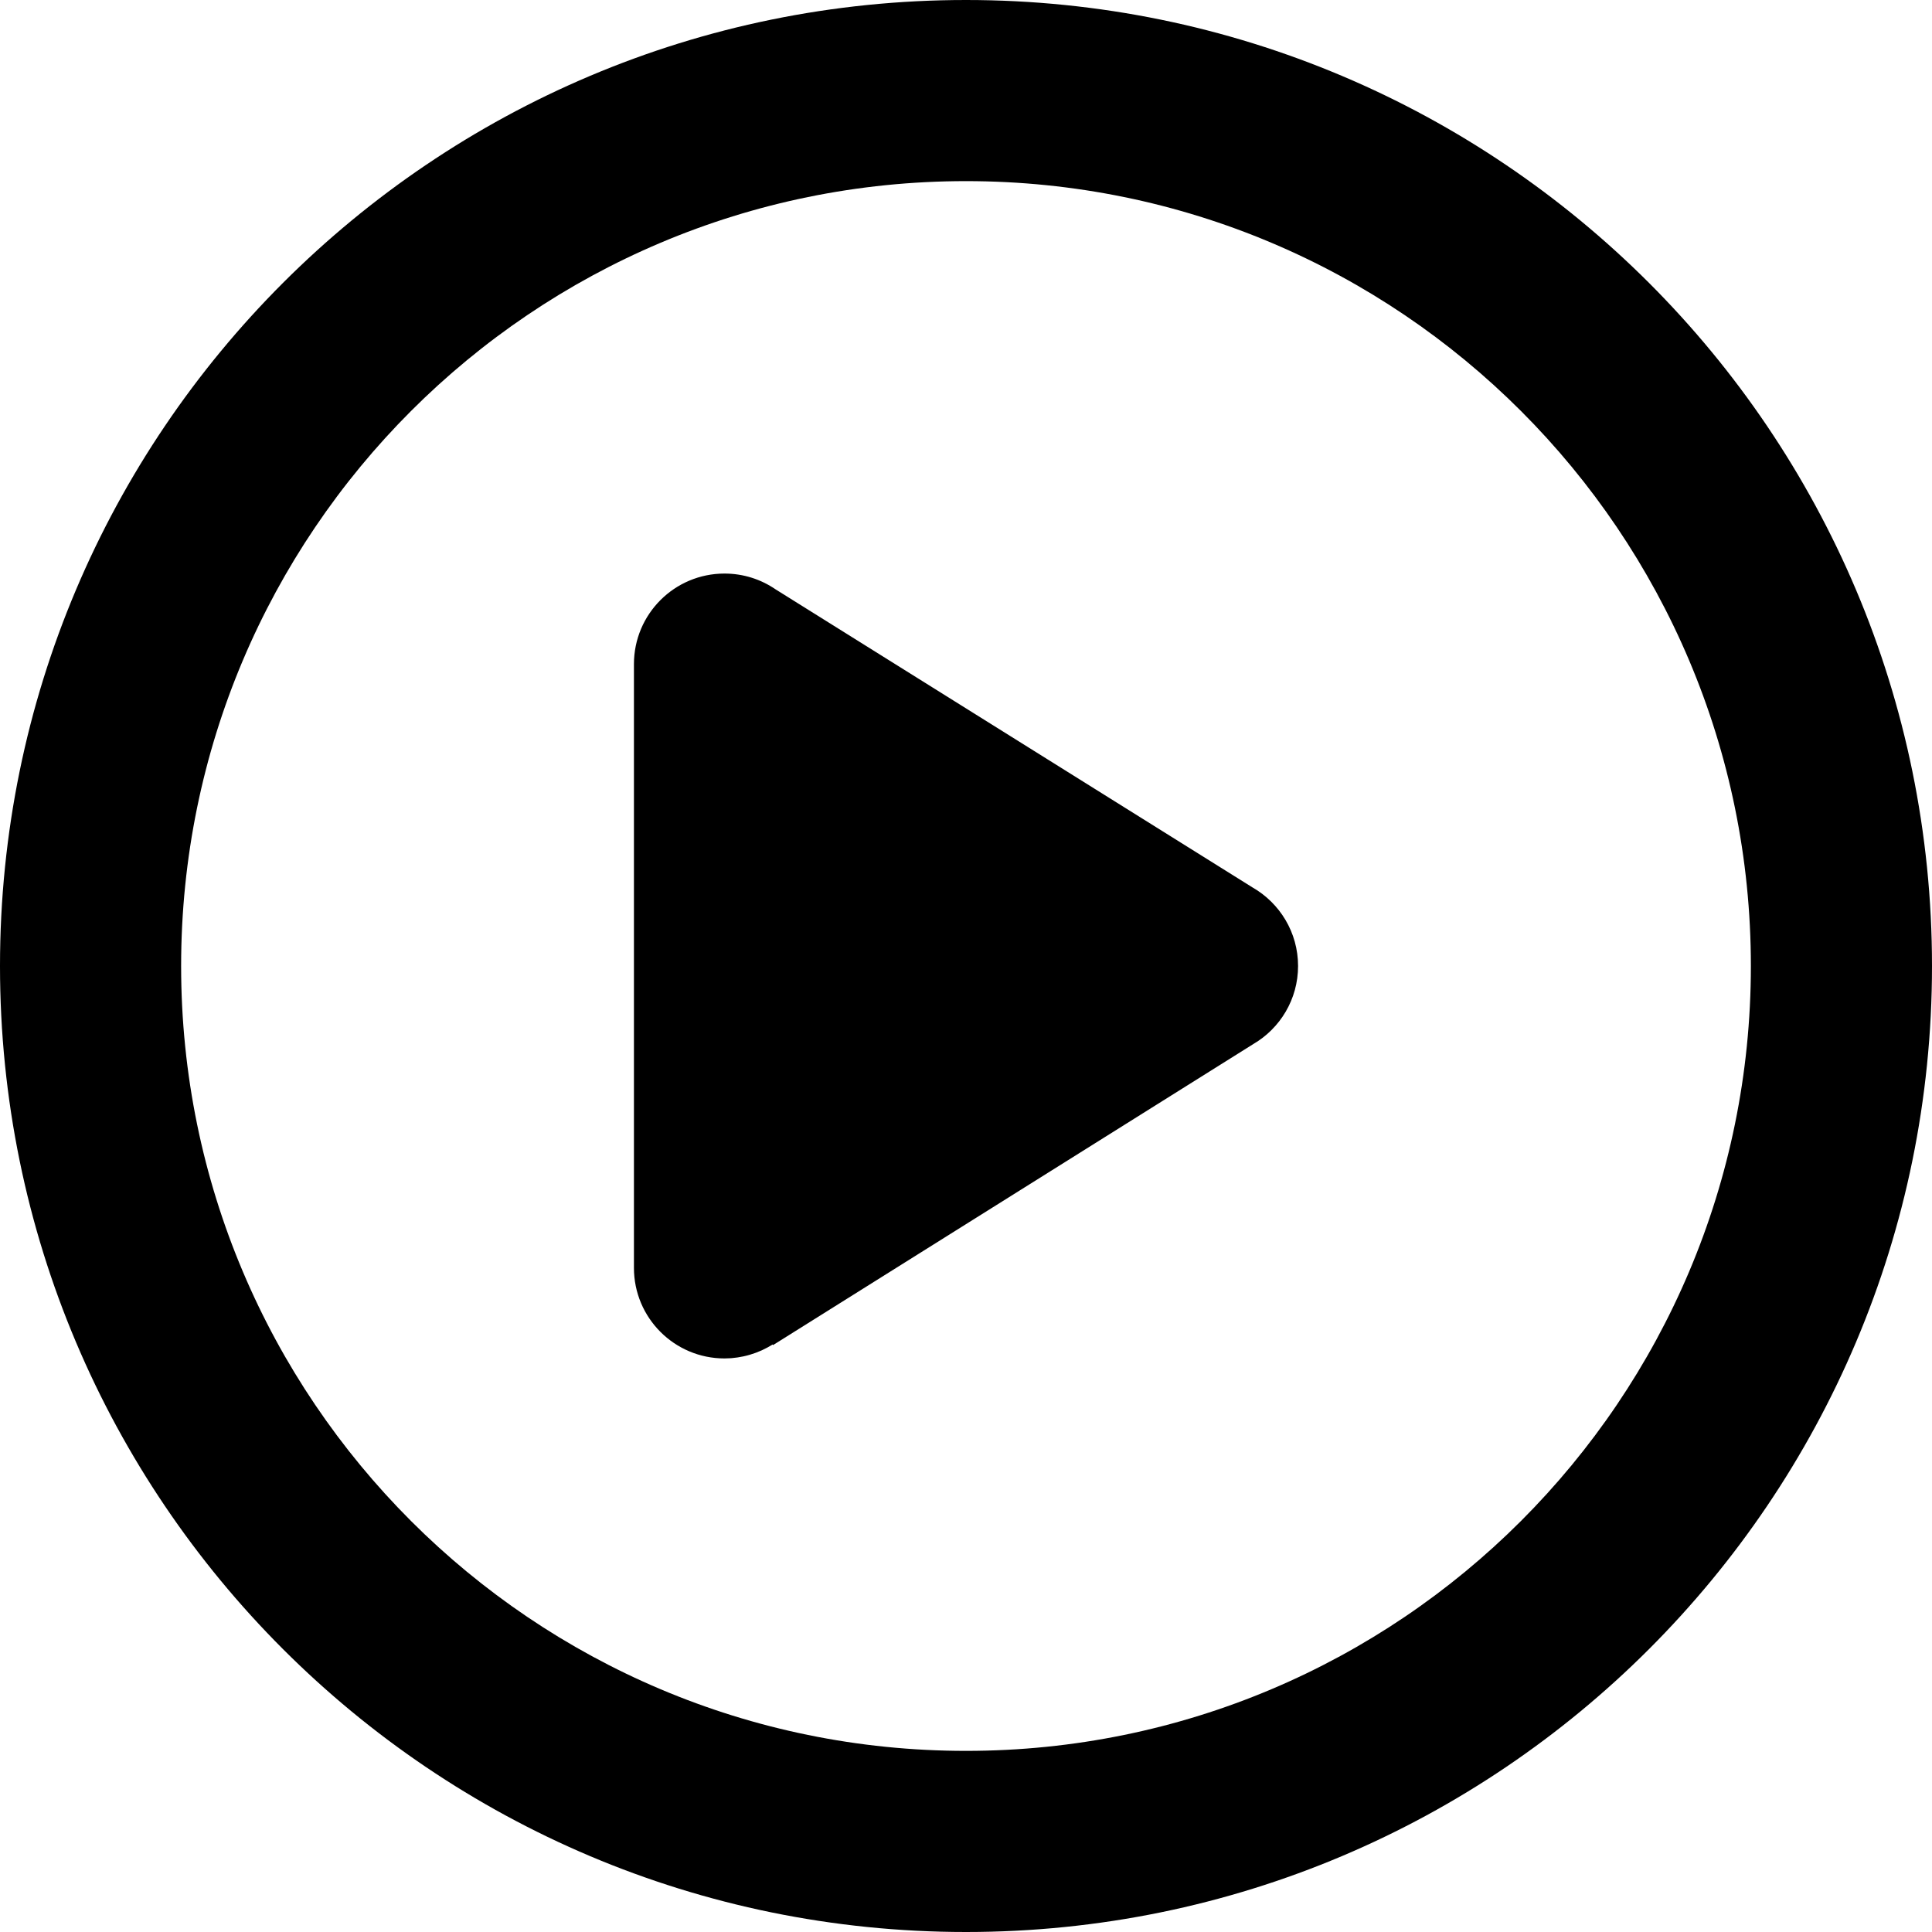
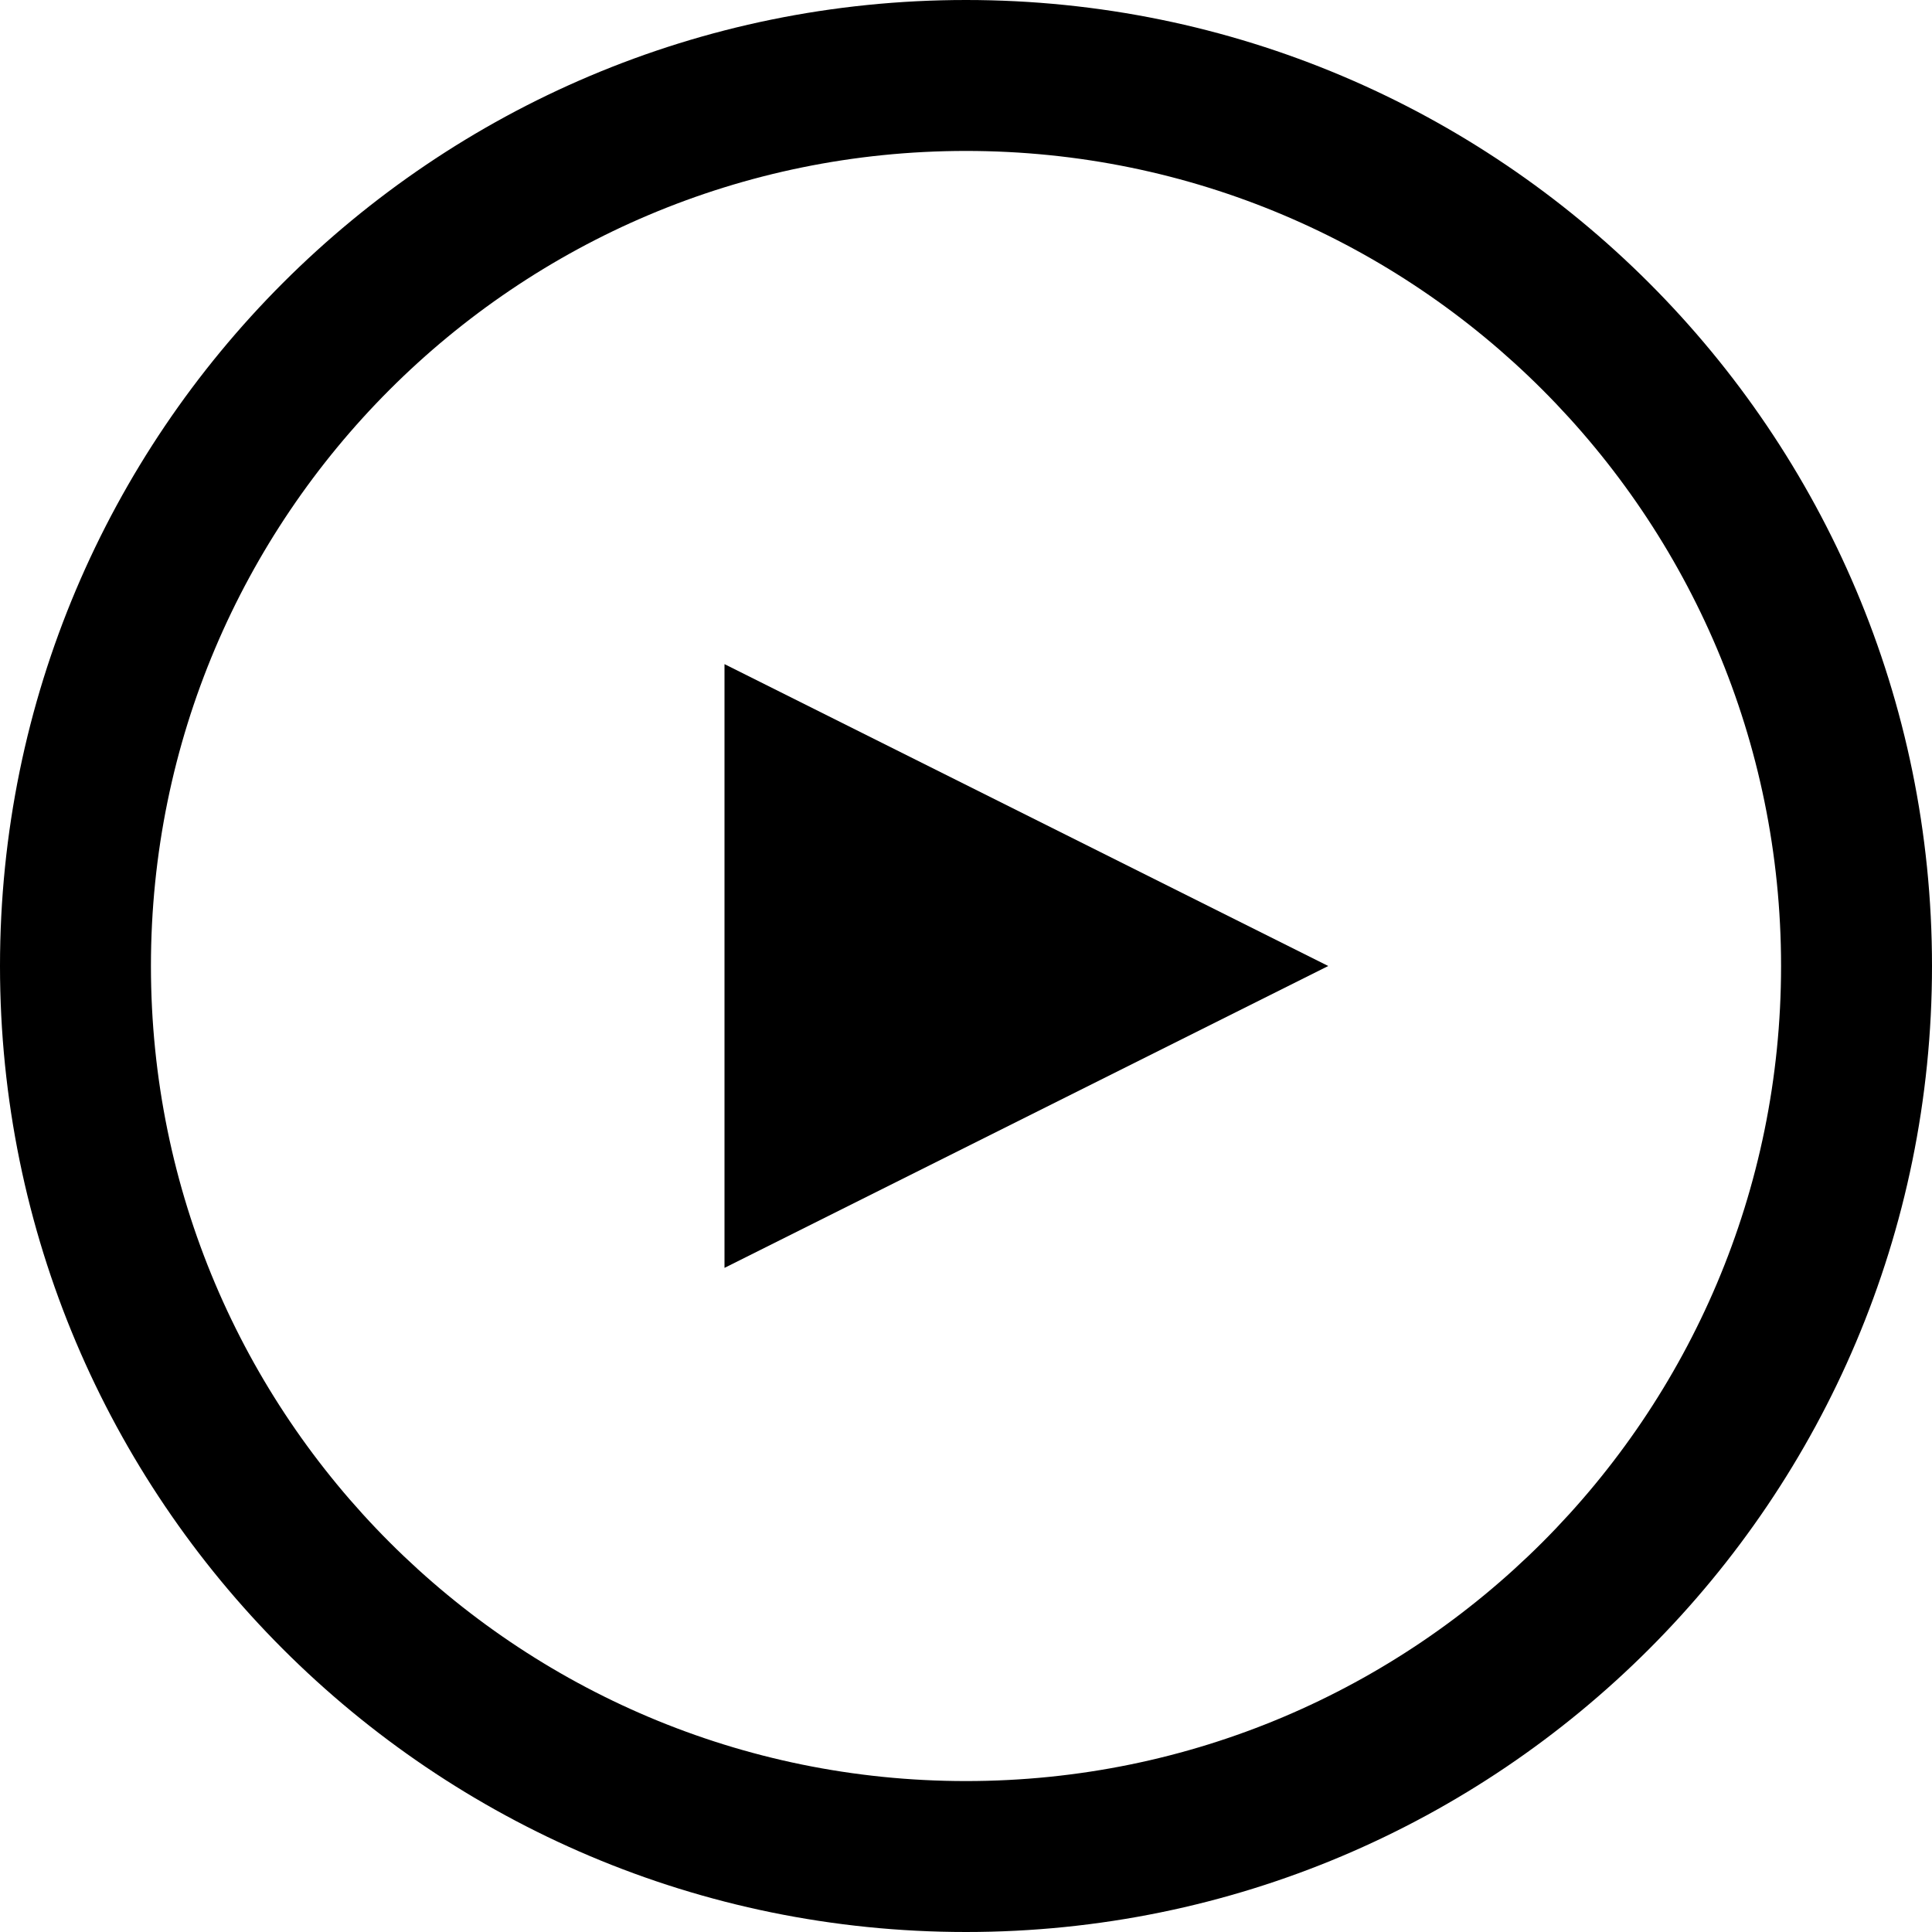
- <svg xmlns="http://www.w3.org/2000/svg" version="1.1" id="Layer_1" x="0px" y="0px" width="64px" height="64px" viewBox="0 0 64 64" enable-background="new 0 0 64 64" xml:space="preserve">
-   <g id="CIRCLE__x2F__PLAY_1_" enable-background="new    ">
-     <g id="CIRCLE__x2F__PLAY">
-       <g>
-         <path d="M41.492,29.398l-15.8-9.875C25.21,19.193,24.628,19,24,19c-1.657,0-3,1.343-3,3v20c0,1.657,1.343,3,3,3     c0.066,0,0.131-0.003,0.195-0.007c0.017-0.001,0.034-0.003,0.051-0.004c0.055-0.005,0.109-0.011,0.163-0.019     c0.01,0,0.021-0.002,0.031-0.004c0.064-0.01,0.128-0.021,0.191-0.035c0.01-0.002,0.019-0.005,0.029-0.007     c0.057-0.013,0.112-0.026,0.167-0.043c0.009-0.003,0.018-0.005,0.027-0.008c0.128-0.038,0.252-0.084,0.372-0.138     c0.005-0.002,0.009-0.004,0.014-0.006c0.123-0.057,0.242-0.121,0.355-0.191l0.013,0.02l15.912-9.974     C42.404,34.066,43,33.104,43,32C43,30.886,42.393,29.915,41.492,29.398z M32,0C14.327,0,0,14.327,0,32s14.327,32,32,32     s32-14.327,32-32S49.673,0,32,0z M32,58C17.641,58,6,46.359,6,32C6,17.641,17.641,6,32,6c14.359,0,26,11.64,26,26     C58,46.359,46.359,58,32,58z" />
-       </g>
-     </g>
+ <svg xmlns="http://www.w3.org/2000/svg" version="1.1" id="Layer_1" x="0px" y="0px" width="512px" height="512px" viewBox="0 0 512 512" enable-background="new 0 0 512 512" xml:space="preserve">
+   <g>
+     <path d="M256,0C114.609,0,0,114.609,0,256s114.609,256,256,256s256-114.609,256-256S397.391,0,256,0z M256,472   c-119.297,0-216-96.703-216-216S136.703,40,256,40s216,96.703,216,216S375.297,472,256,472z" />
+     <polygon points="192,336 352,256 192,176  " />
  </g>
</svg>
